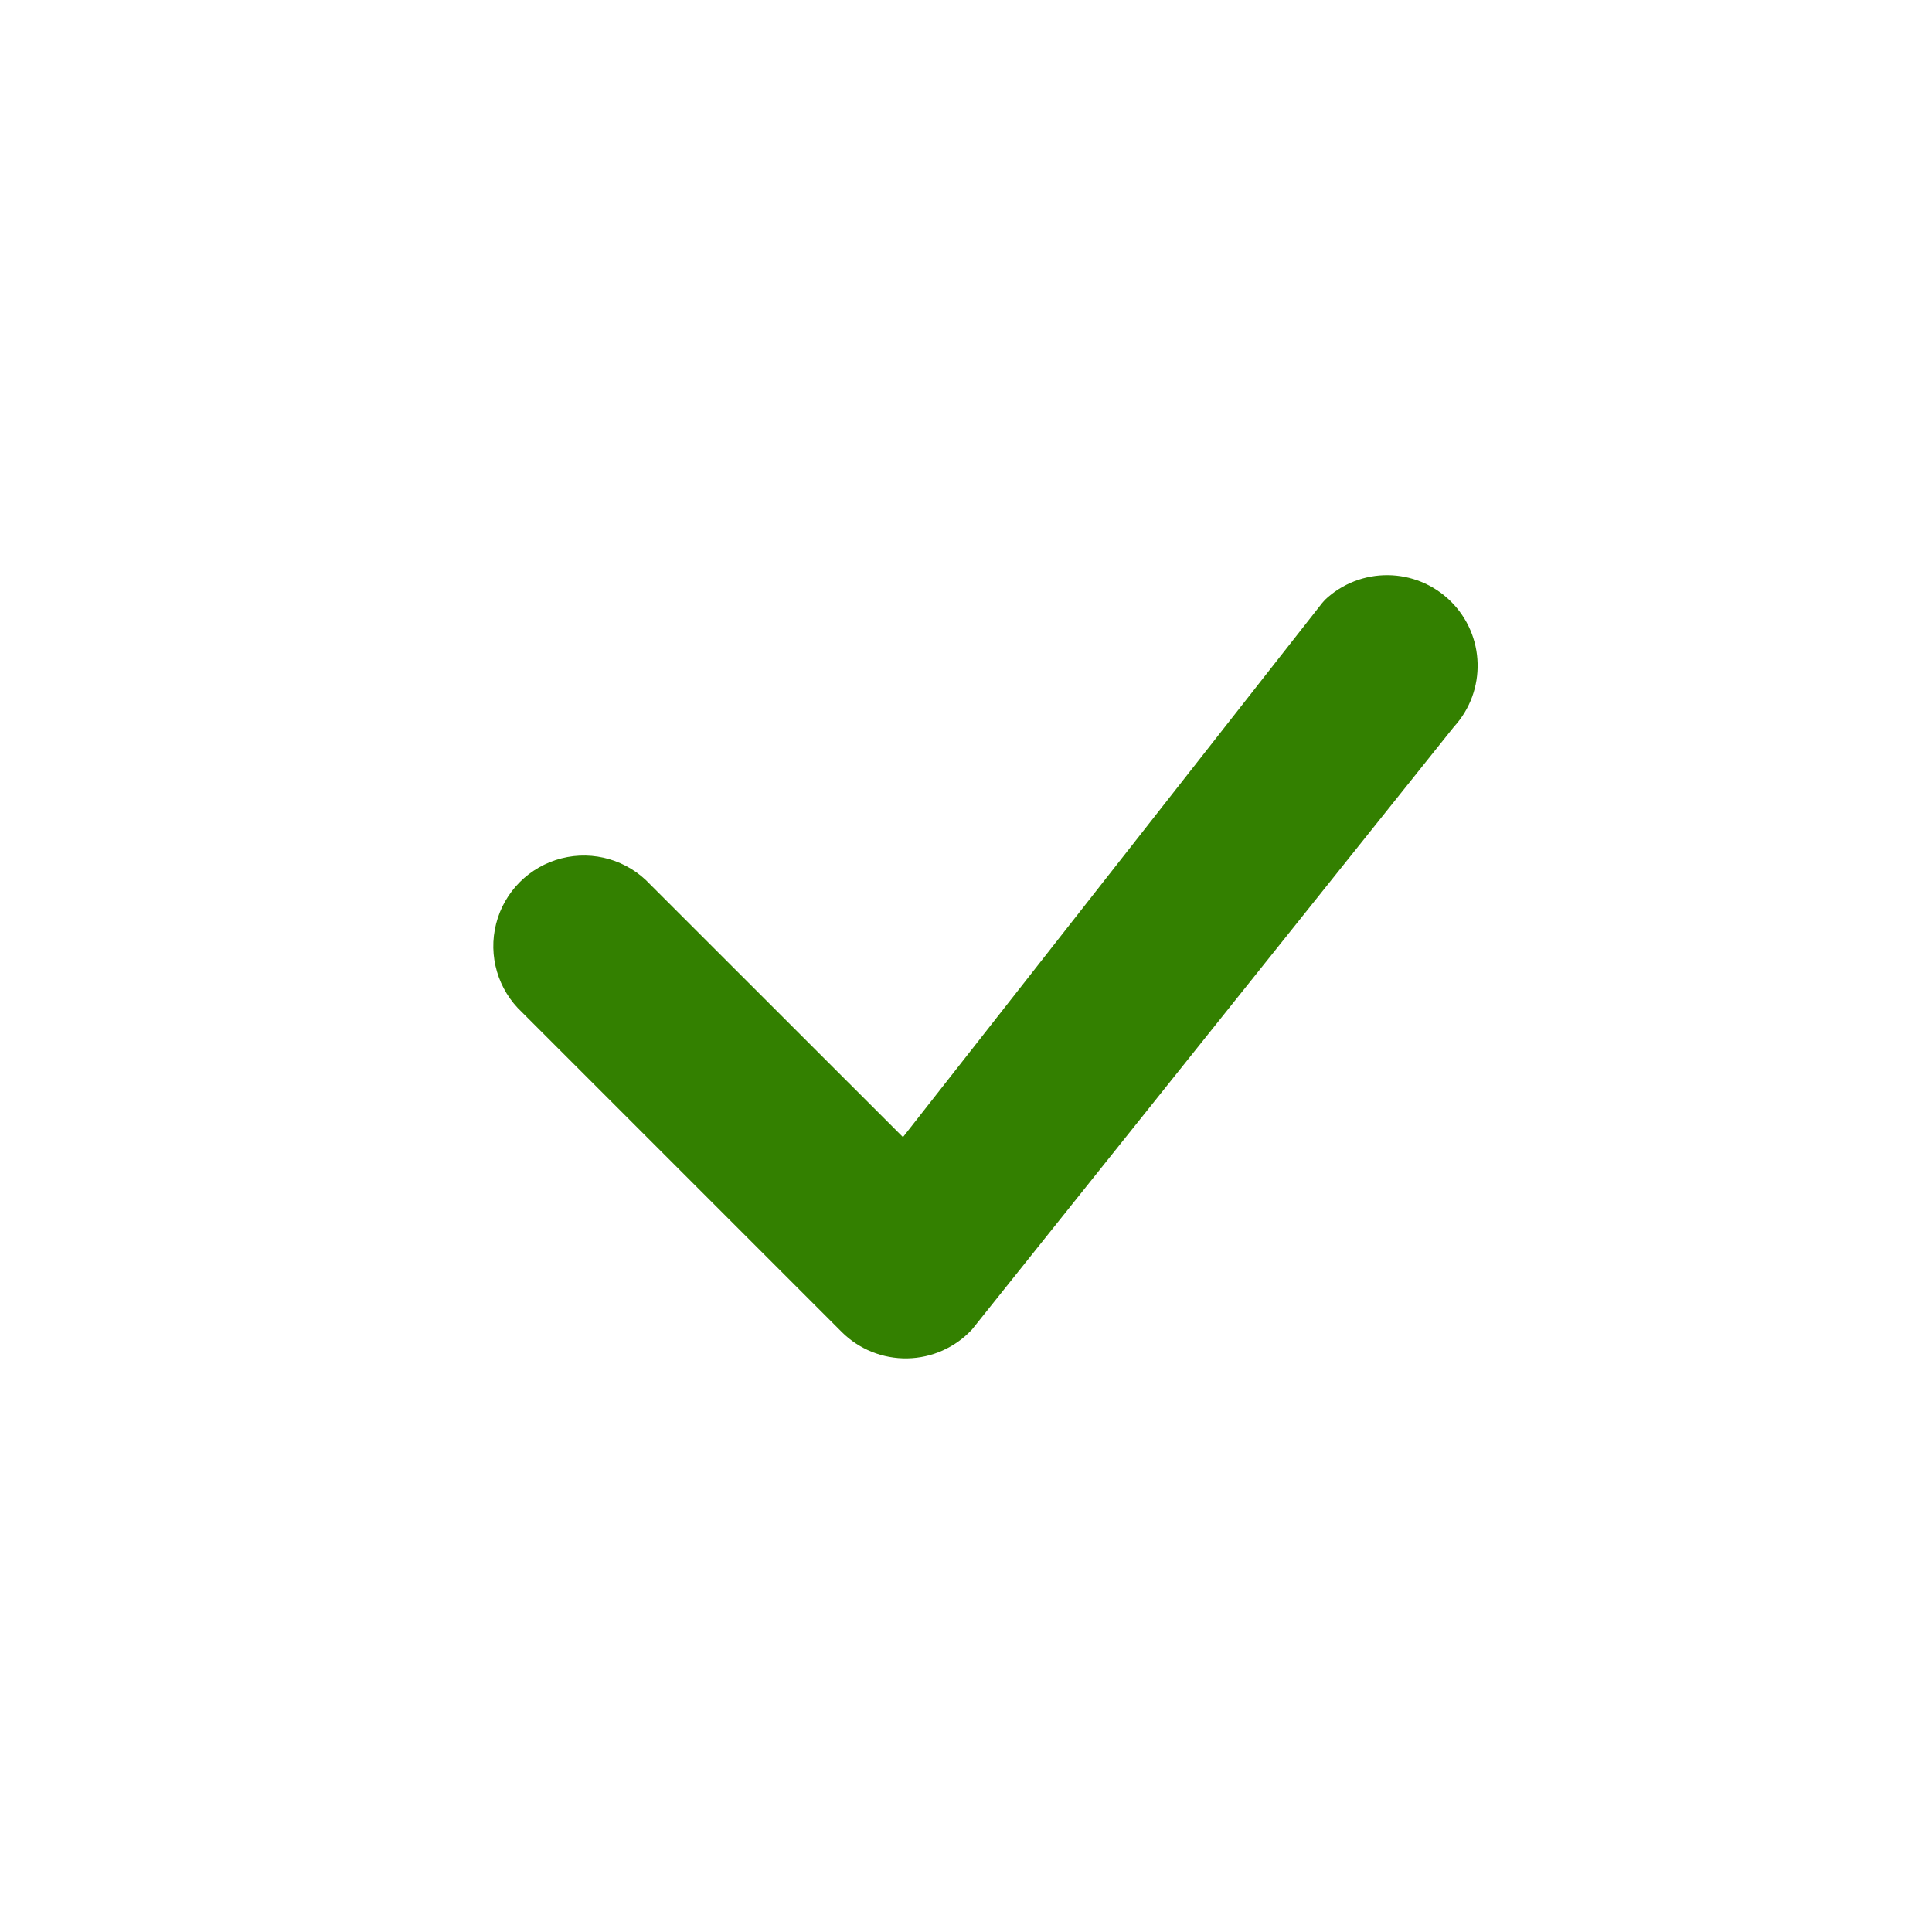
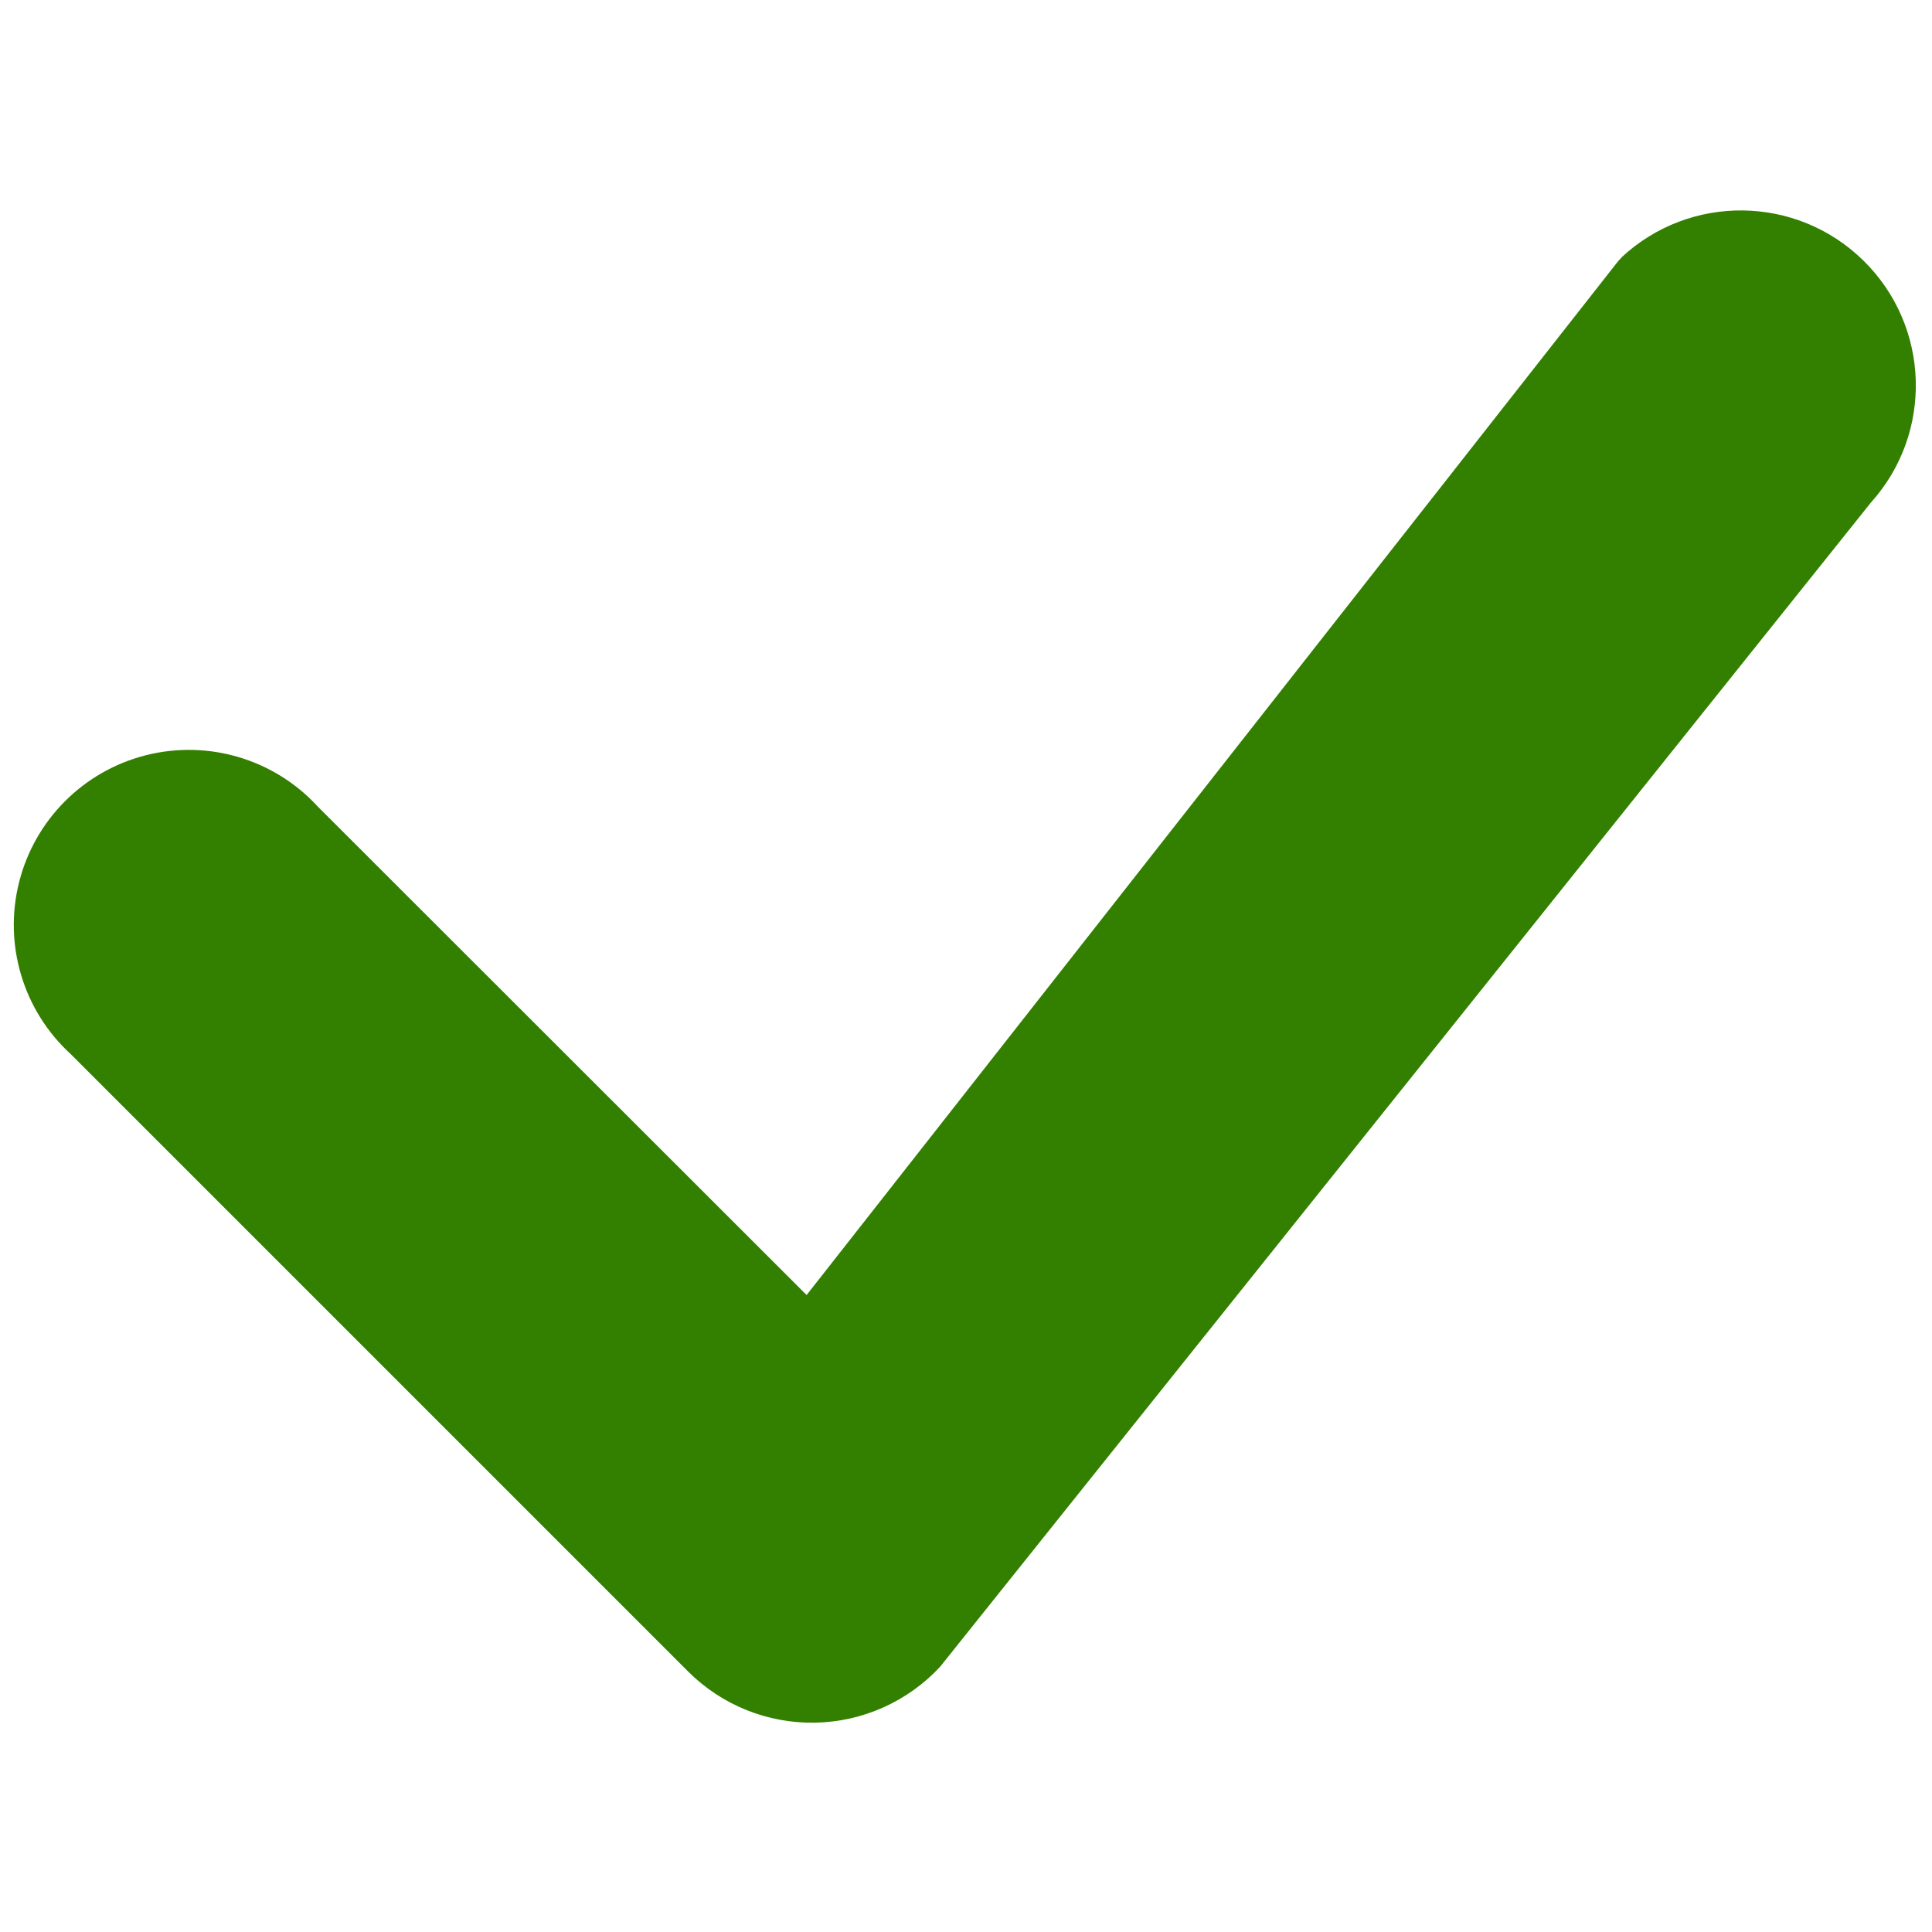
- <svg xmlns="http://www.w3.org/2000/svg" width="16" height="16" fill="currentColor" class="bi bi-check" viewBox="0 0 16 16" version="1.1" id="svg4">
+ <svg xmlns="http://www.w3.org/2000/svg" width="10" height="10" fill="currentColor" class="bi bi-check" viewBox="0 0 10 10" version="1.1" id="svg4">
  <defs id="defs8" />
-   <path d="M10.97 4.97a.75.75 0 0 1 1.07 1.05l-3.99 4.99a.75.75 0 0 1-1.08.02L4.324 8.384a.75.75 0 1 1 1.06-1.06l2.094 2.093 3.473-4.425a.267.267 0 0 1 .02-.022z" id="path2" style="fill:#338000" />
+   <path d="M 8.392,1.333 A 0.906,0.906 0 0 1 9.684,2.601 L 4.866,8.627 A 0.906,0.906 0 0 1 3.561,8.651 L 0.366,5.456 A 0.906,0.906 0 1 1 1.646,4.176 L 4.175,6.703 8.369,1.36 a 0.322,0.322 0 0 1 0.024,-0.027 z" id="path2" style="fill:#338000;stroke-width:1.208" />
</svg>
